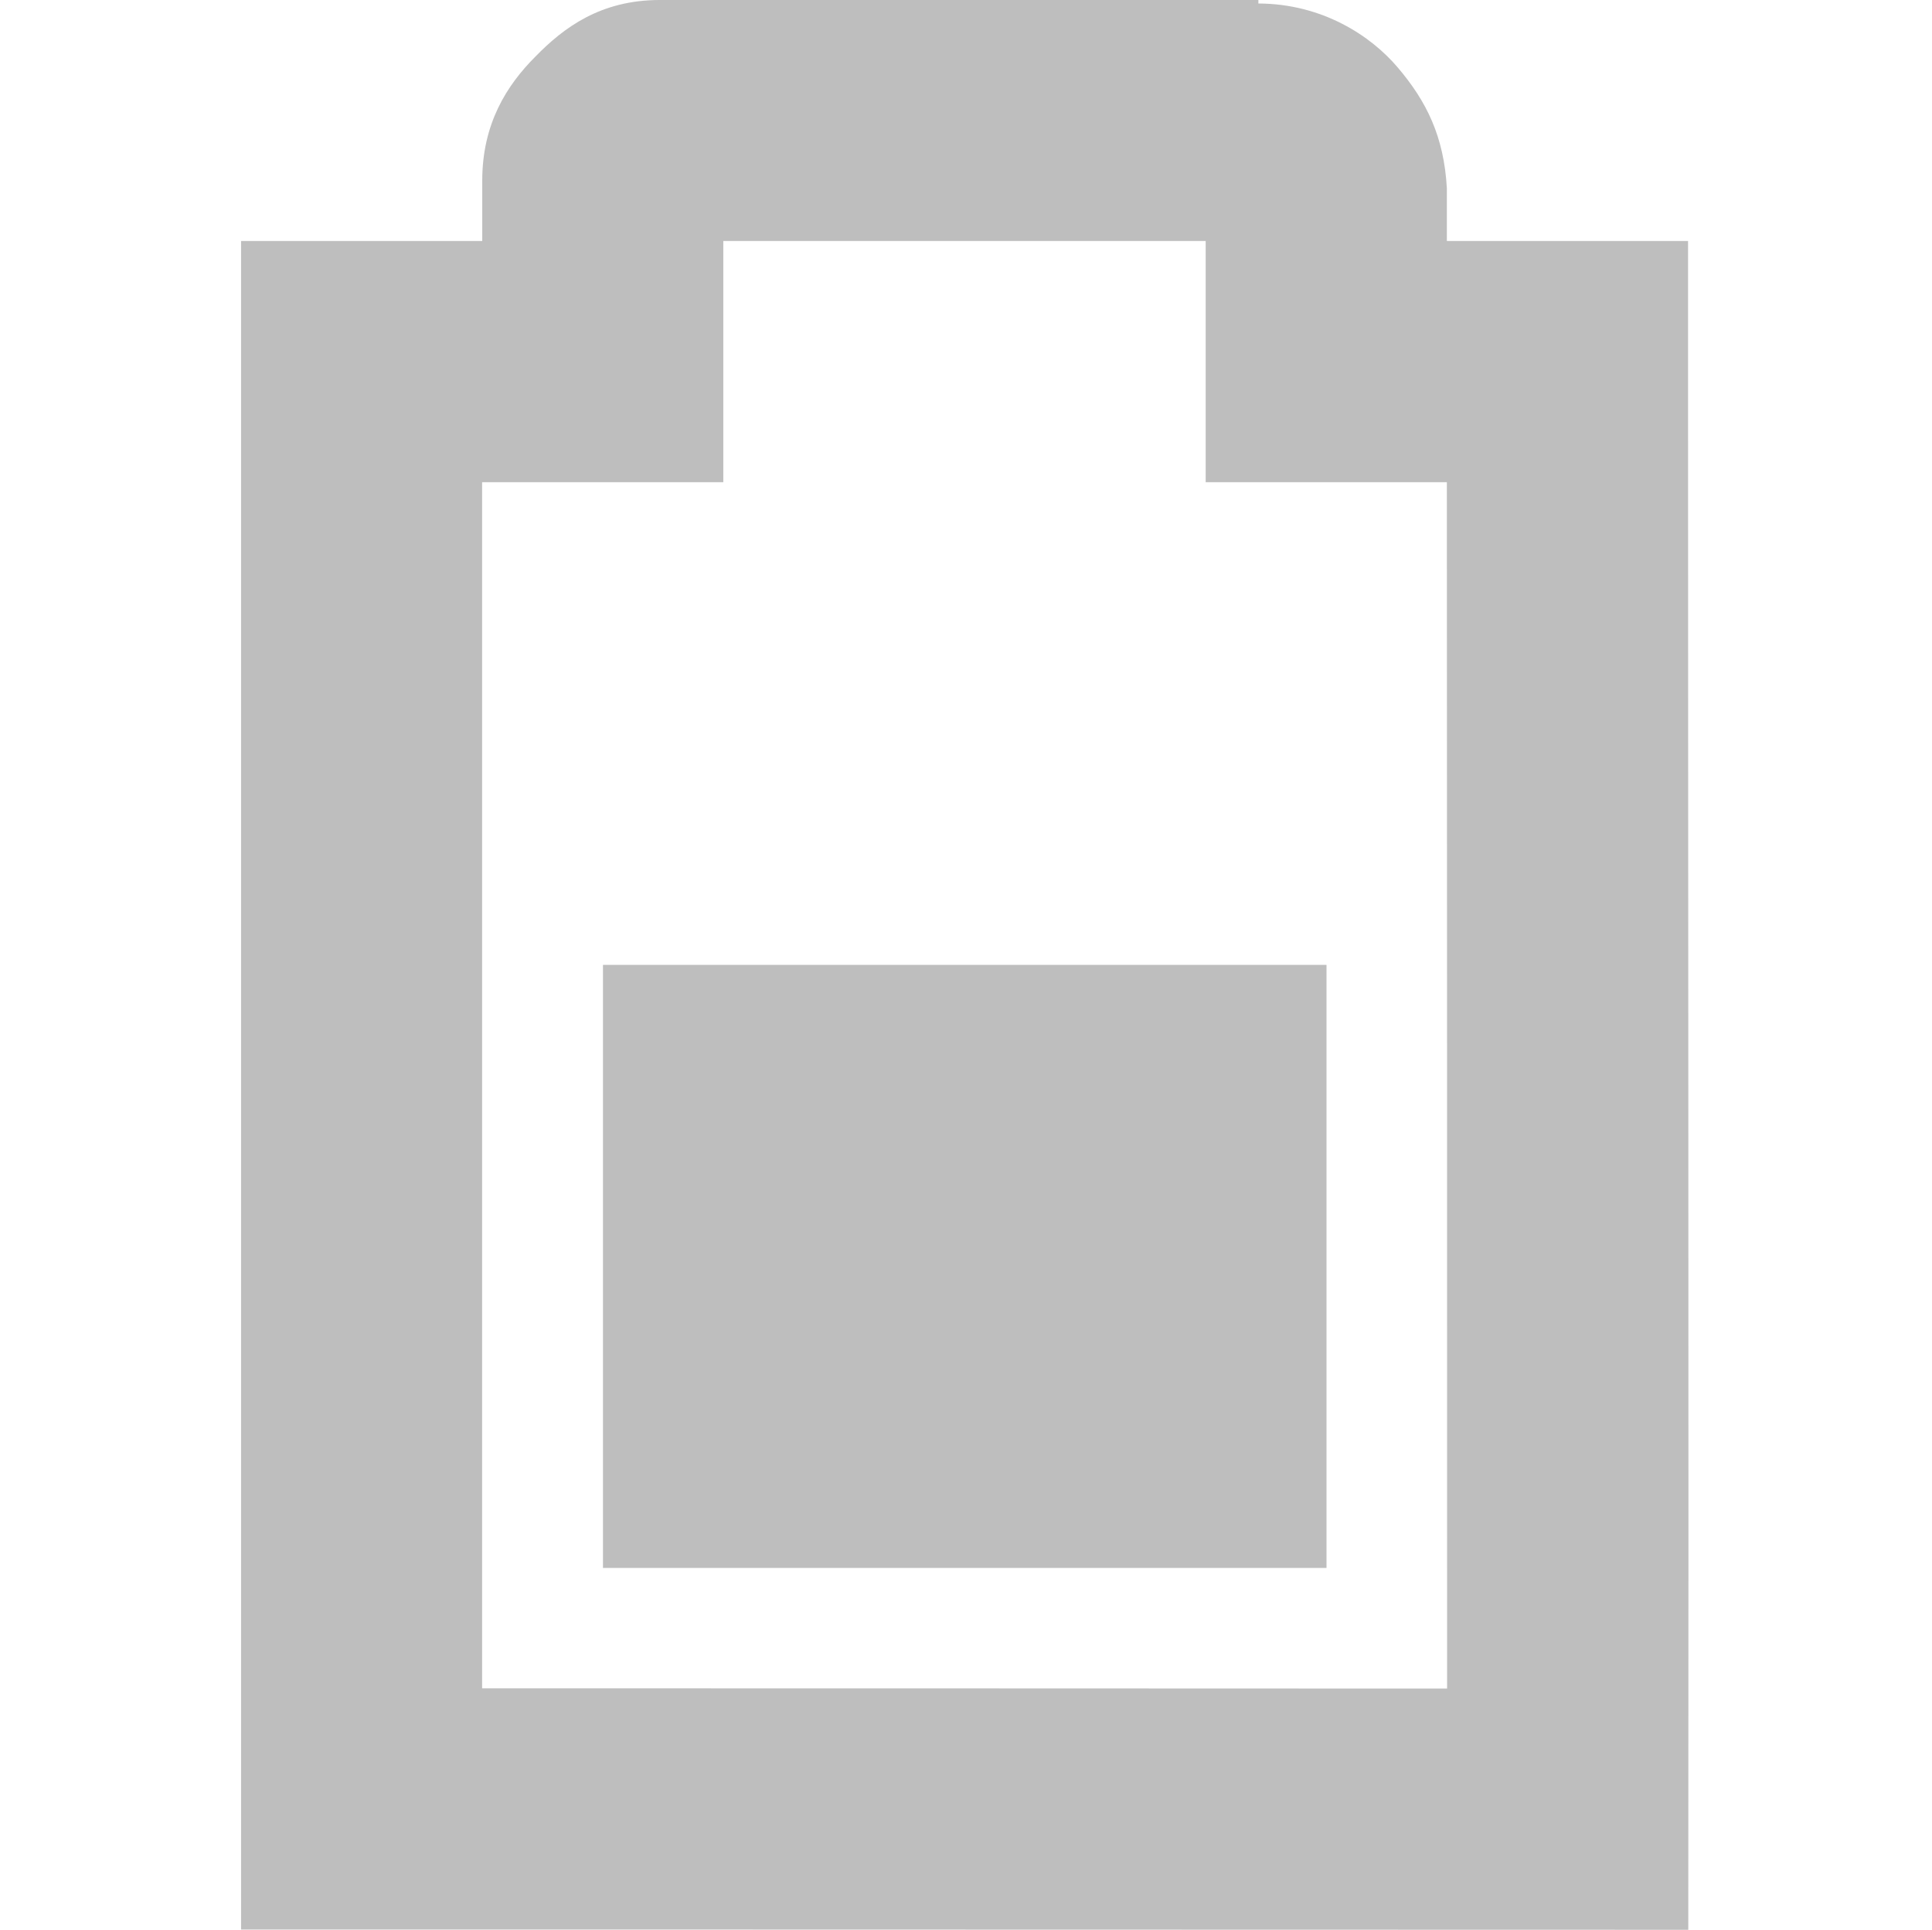
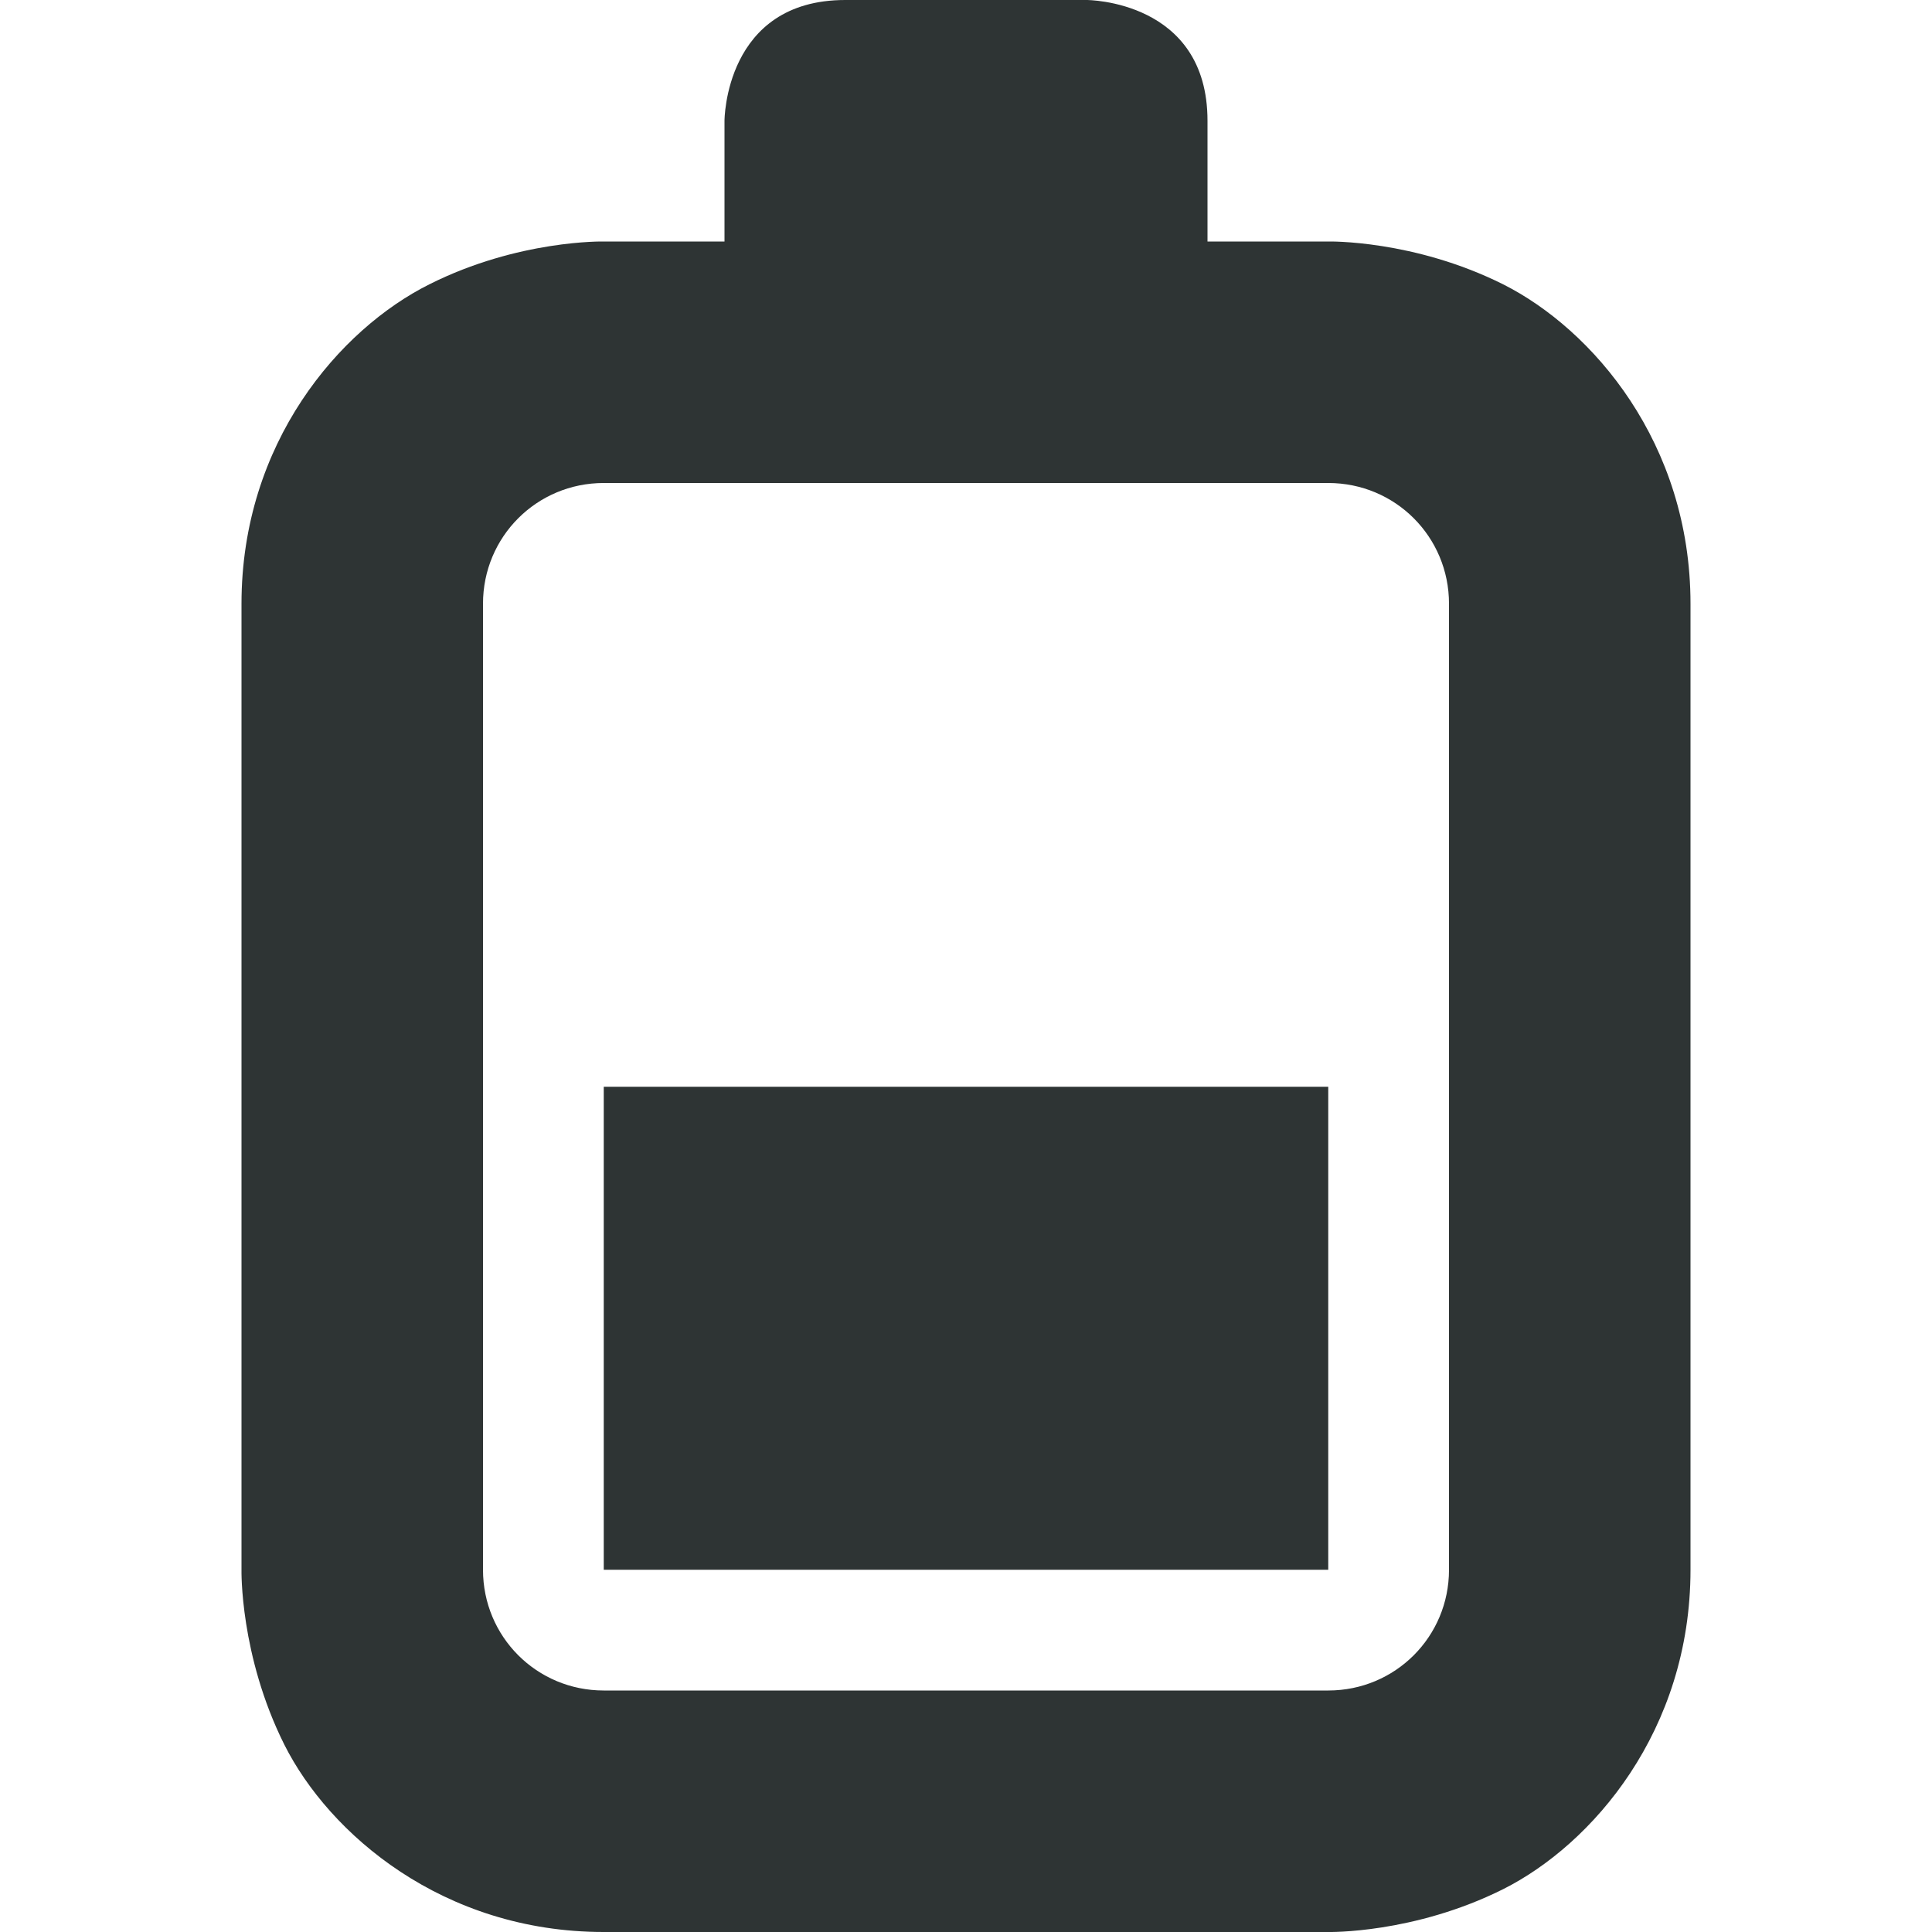
- <svg xmlns="http://www.w3.org/2000/svg" id="svg7384" height="16" width="16.021" version="1.1">
-   <defs id="defs11" />
-   <path style="fill:#bebebe;fill-opacity:1" d="m 5,8 v 5 h 6 V 8 Z" id="rect6060-6" />
-   <path style="color:#bebebe;text-indent:0;text-transform:none;fill:#bebebe" d="M 5.467,-0.002 5.471,0 c -0.49,0 -0.796,0.228 -1.031,0.469 -0.24,0.24 -0.441,0.559 -0.441,1.029 v 0.5 c -0.667,0 -1.333,0 -2,0 0,4.333 0,8.667 0,13 v 1 C 6.125,15.997 10.439,16 14,16 14.004,11.664 13.998,7.331 13.998,2.998 v -1 c -0.667,0 -1.333,0 -2,0 v -0.375 -0.031 -0.031 C 11.974,1.13 11.828,0.839 11.592,0.561 11.368,0.296 10.965,0.031 10.435,0.029 V -0.002 H 10.373 Z m 0.531,2 h 4 v 2 H 11.998 C 12,7.331 12,10.664 12,14 9.332,13.999 6.668,13.998 3.998,13.998 V 3.998 h 2 z" id="path10743" />
+ <svg xmlns="http://www.w3.org/2000/svg" height="16px" viewBox="0 0 16 16" width="16px">
+   <path d="m 7 0 c -1 0 -1 1 -1 1 v 1 h -1 s -0.707 -0.016 -1.445 0.355 c -0.742 0.371 -1.555 1.312 -1.555 2.645 v 8 s -0.016 0.707 0.355 1.449 c 0.371 0.738 1.312 1.551 2.645 1.551 h 6 s 0.707 0.016 1.449 -0.355 c 0.738 -0.371 1.551 -1.312 1.551 -2.645 v -8 c 0 -1.332 -0.812 -2.273 -1.551 -2.645 c -0.742 -0.371 -1.449 -0.355 -1.449 -0.355 h -1 v -1 c 0 -1 -1 -1 -1 -1 z m 4 4 c 0.555 0 1 0.445 1 1 v 8 c 0 0.555 -0.445 1 -1 1 h -6 c -0.555 0 -1 -0.445 -1 -1 v -8 c 0 -0.555 0.445 -1 1 -1 z m -6 5 v 4 h 6 v -4 z m 0 0" fill="#2e3434" />
</svg>
